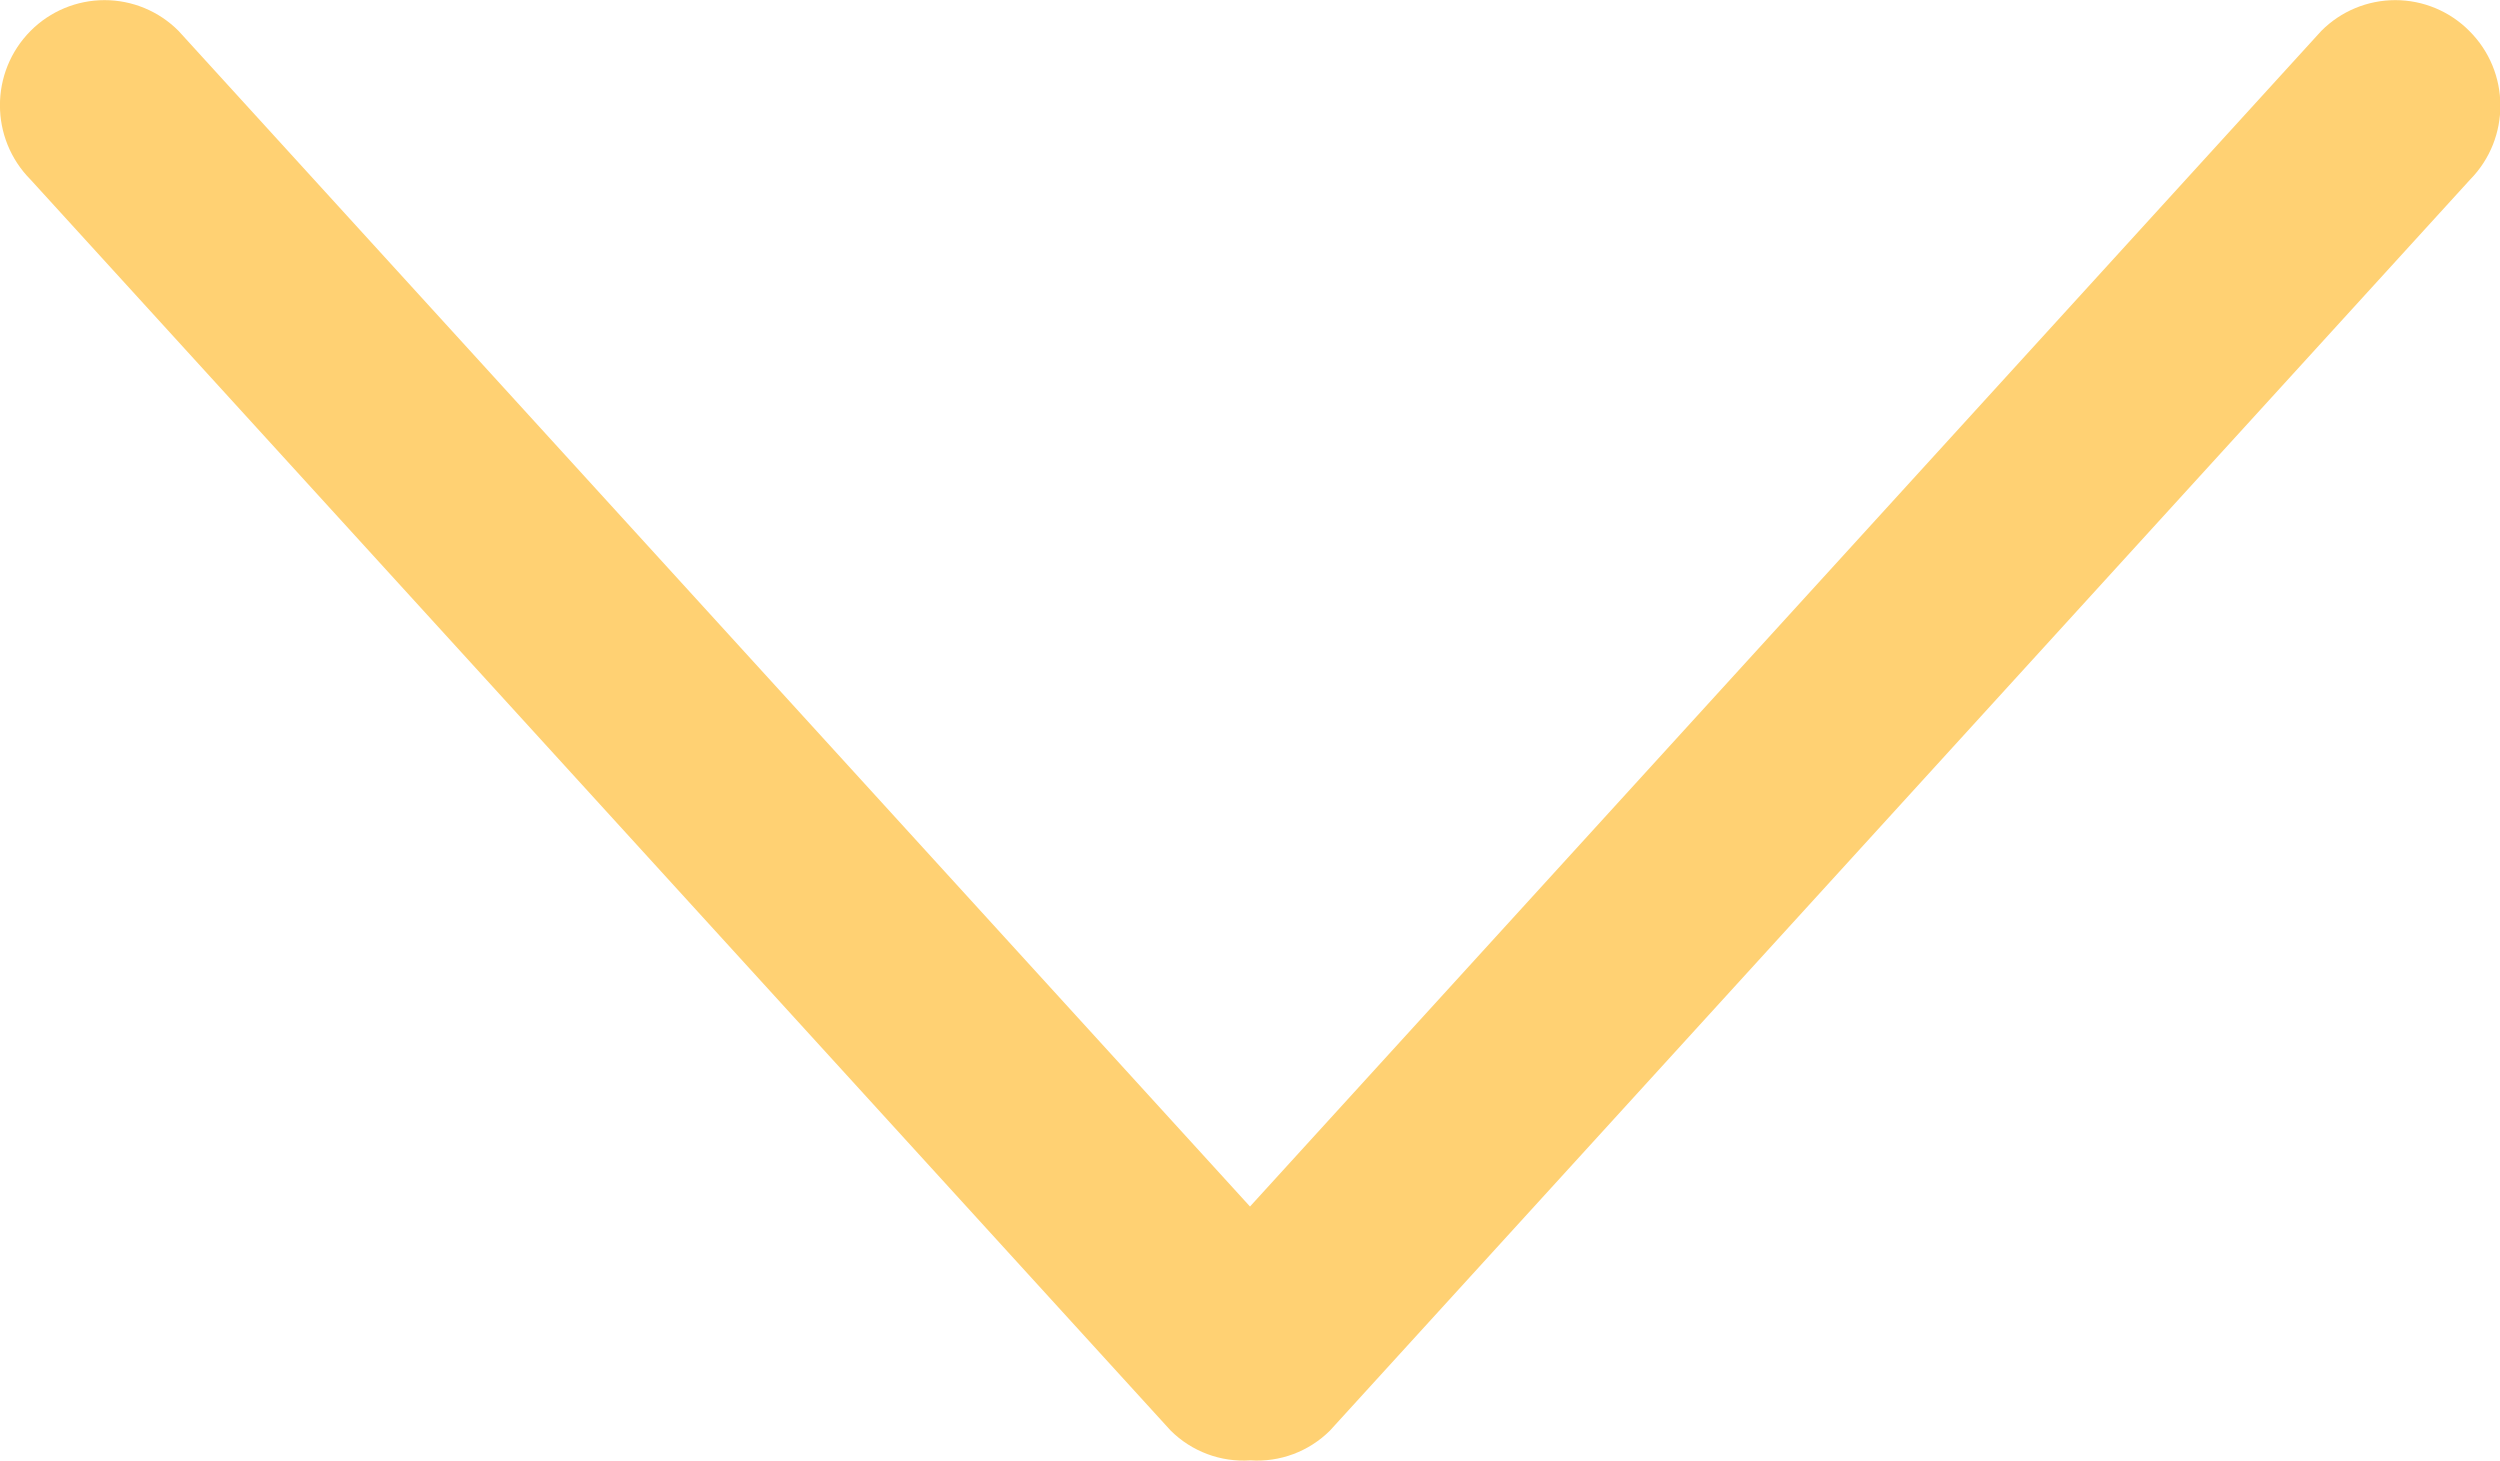
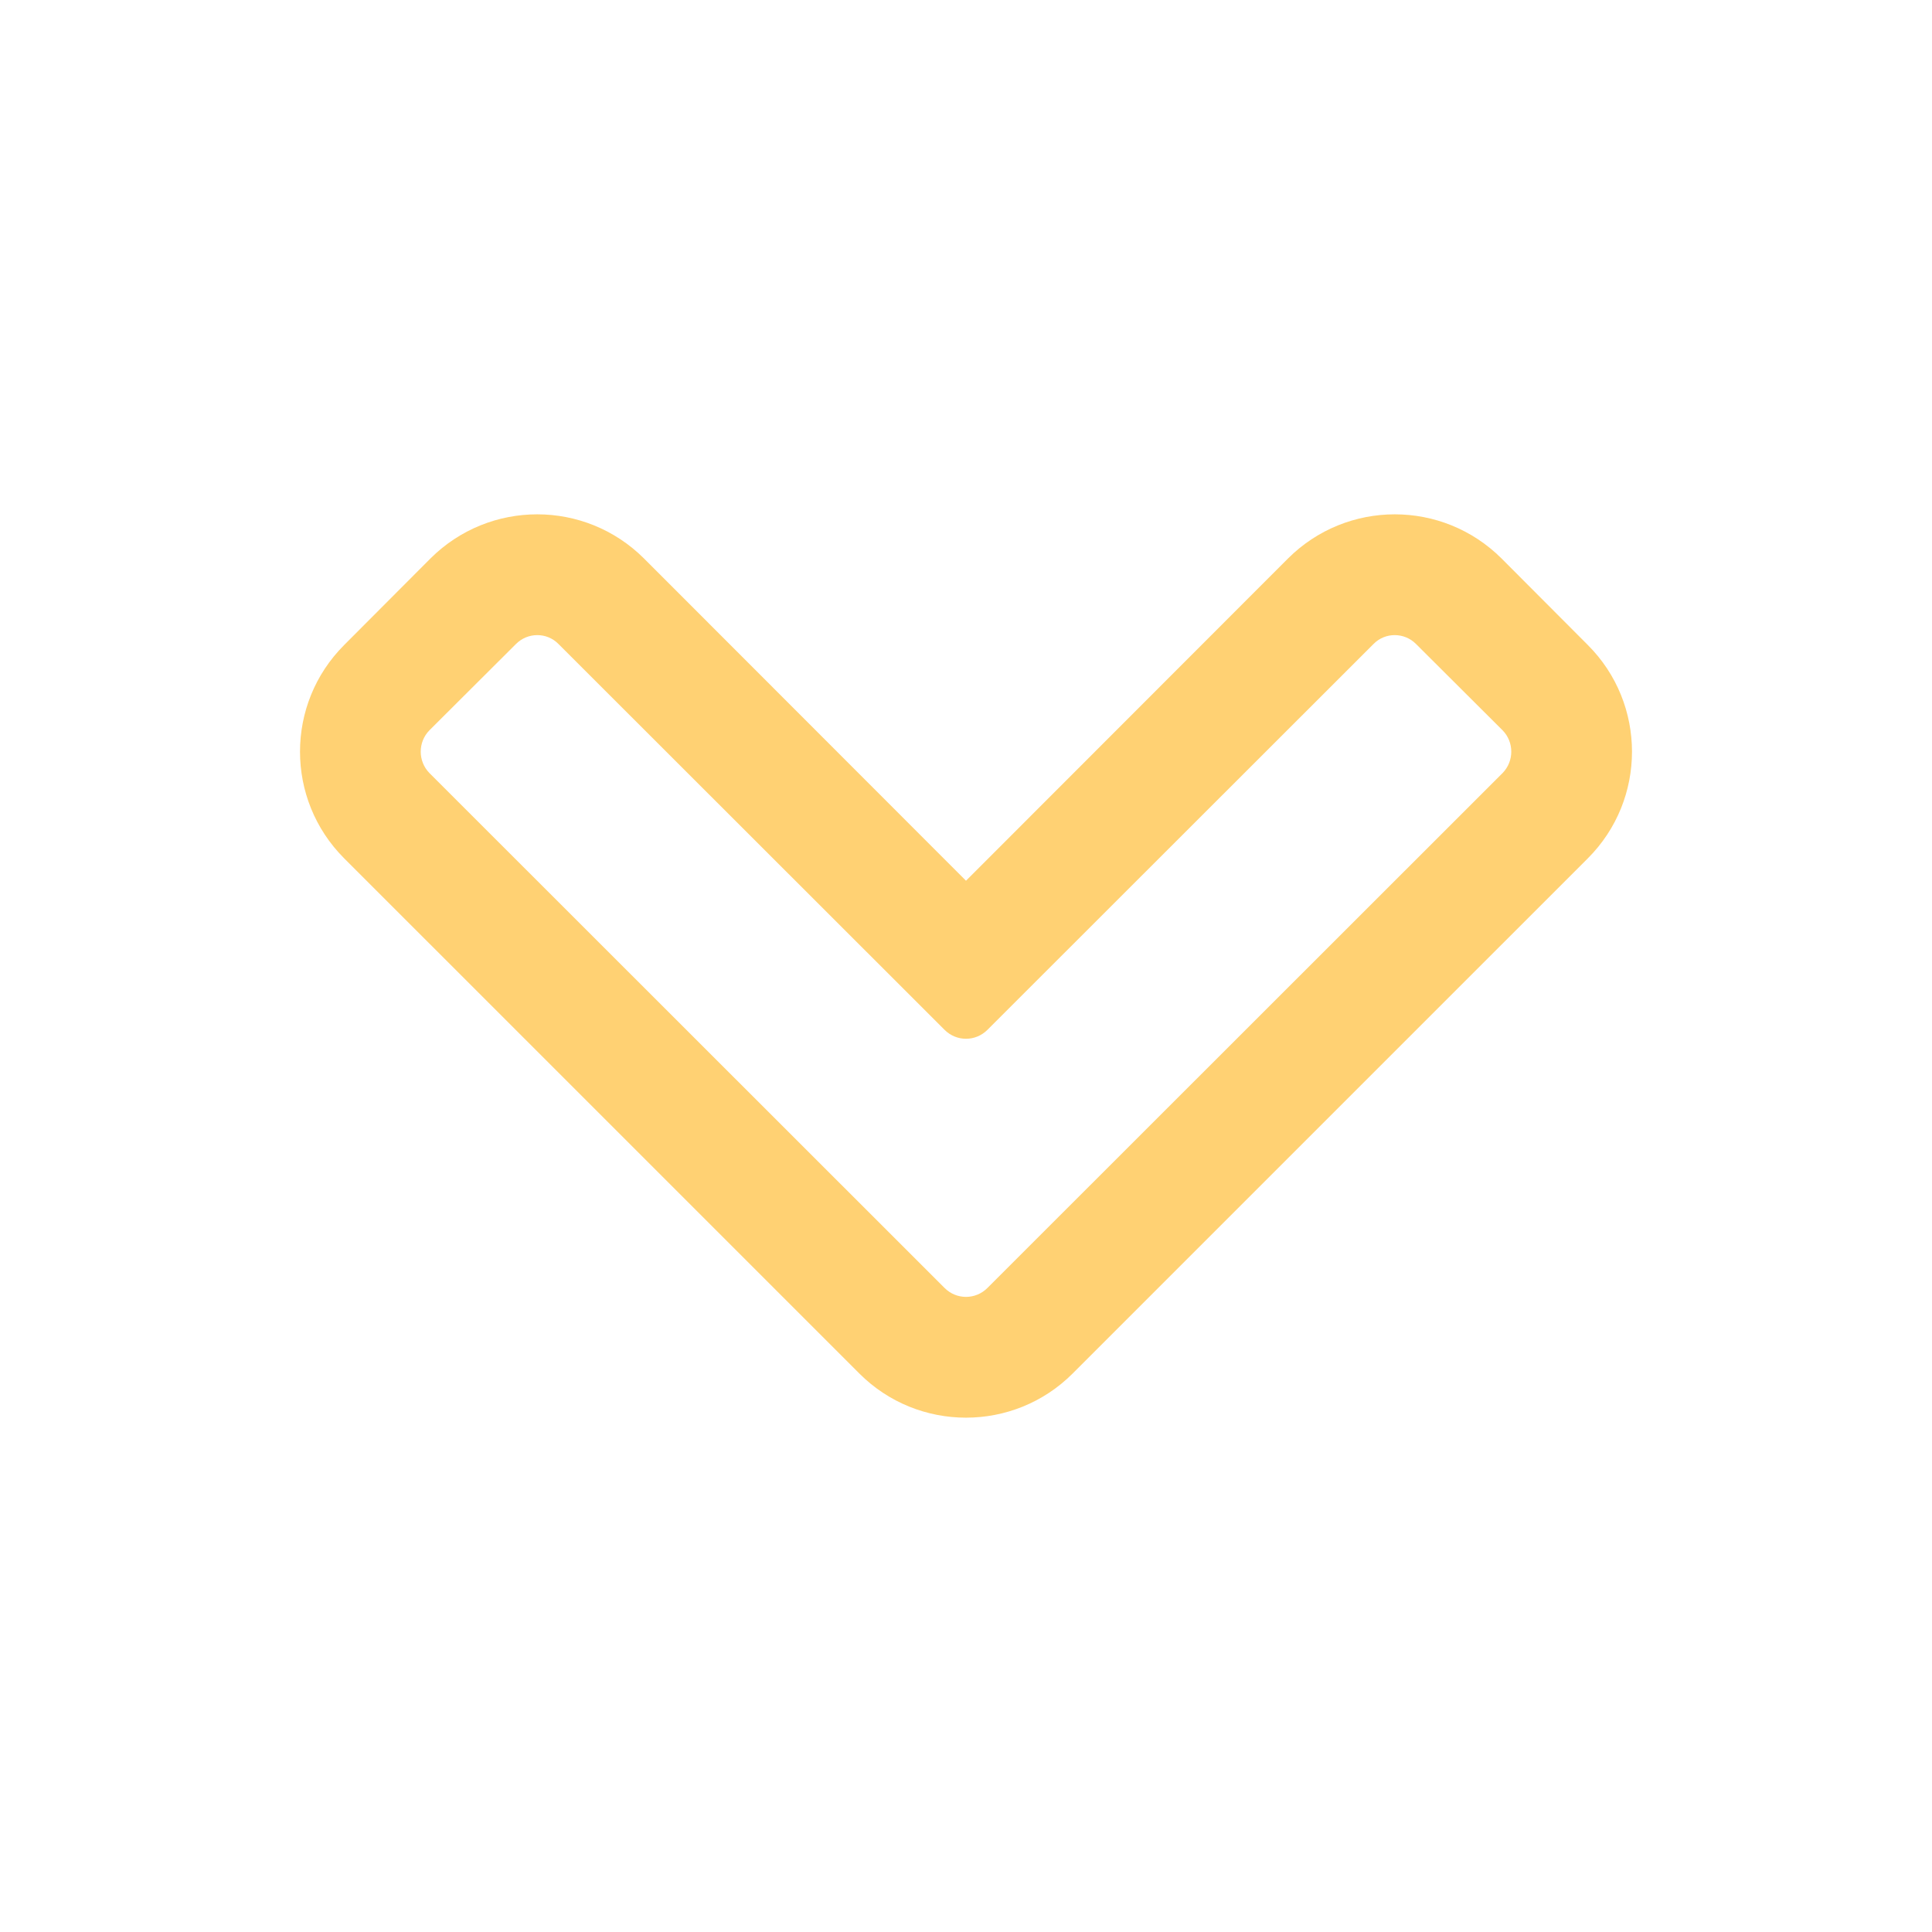
- <svg xmlns="http://www.w3.org/2000/svg" width="15.698" height="9.17" viewBox="0 0 15.698 9.17">
-   <g id="down-arrow" transform="translate(0 -127.244)">
-     <g id="_x31_0_34_" transform="translate(0 127.244)">
-       <g id="Group_20" data-name="Group 20">
-         <path id="Path_24" data-name="Path 24" d="M15.505,127.438a.655.655,0,0,0-.929,0l-6.727,7.382-6.728-7.382a.655.655,0,0,0-.929,0,.663.663,0,0,0,0,.934l7.159,7.855a.648.648,0,0,0,.5.187.647.647,0,0,0,.5-.187l7.16-7.856A.662.662,0,0,0,15.505,127.438Z" transform="translate(0 -127.244)" fill="#ffd173" />
-       </g>
-     </g>
+ <svg xmlns="http://www.w3.org/2000/svg" viewBox="0 0 30 30" width="30px" height="30px">
+   <g id="surface100062152">
+     <path style=" stroke:none;fill-rule:nonzero;fill:rgb(100%,81.961%,45.098%);fill-opacity:1;" d="M 5.344 10.016 L 6.684 8.672 C 7.602 7.758 9.082 7.758 10 8.672 L 15 13.676 L 20 8.672 C 20.918 7.758 22.398 7.758 23.316 8.672 L 24.656 10.016 C 25.57 10.93 25.57 12.414 24.656 13.328 L 16.656 21.328 C 15.742 22.242 14.258 22.242 13.344 21.328 L 5.344 13.328 C 4.43 12.414 4.43 10.93 5.344 10.016 Z M 8.012 10 L 6.668 11.34 C 6.488 11.523 6.488 11.82 6.668 12.004 L 14.668 20 C 14.852 20.184 15.148 20.184 15.332 20 L 23.332 12.004 C 23.512 11.82 23.512 11.523 23.332 11.34 L 21.988 10 C 21.805 9.816 21.508 9.816 21.328 10 L 15.332 15.992 C 15.148 16.176 14.852 16.176 14.668 15.992 L 8.672 10 C 8.492 9.816 8.195 9.816 8.012 10 Z M 8.012 10 " />
  </g>
</svg>
